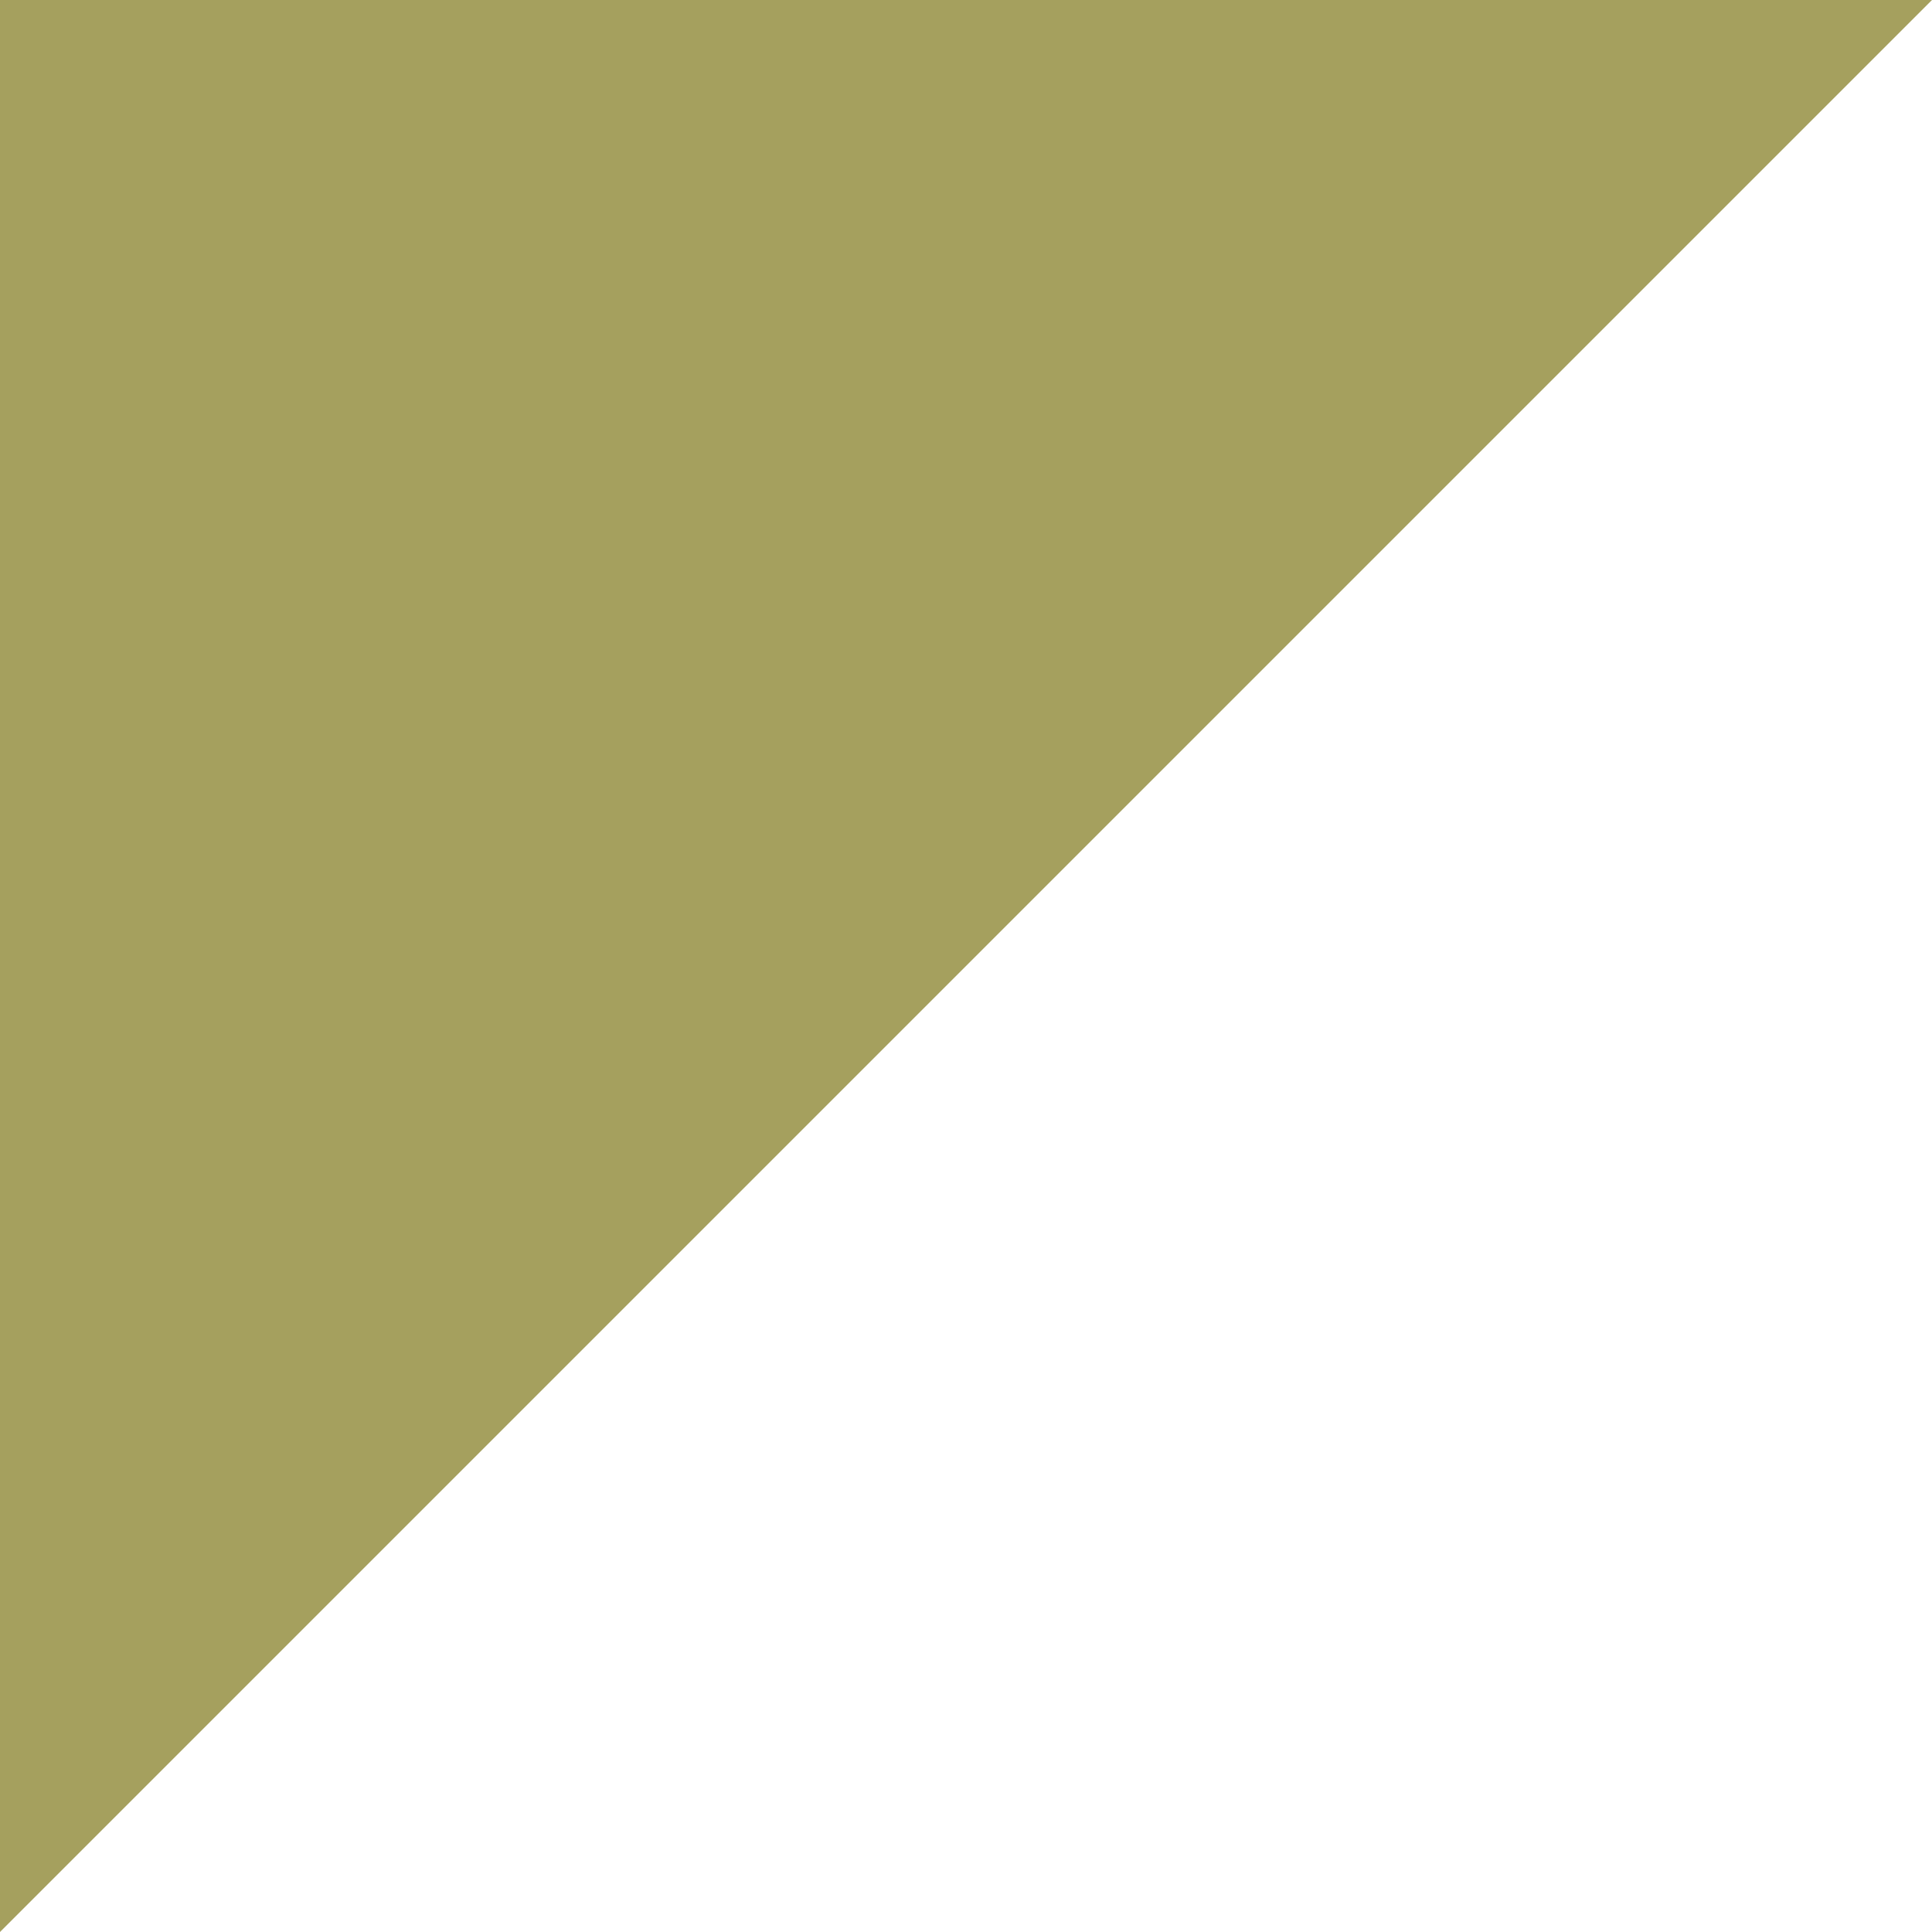
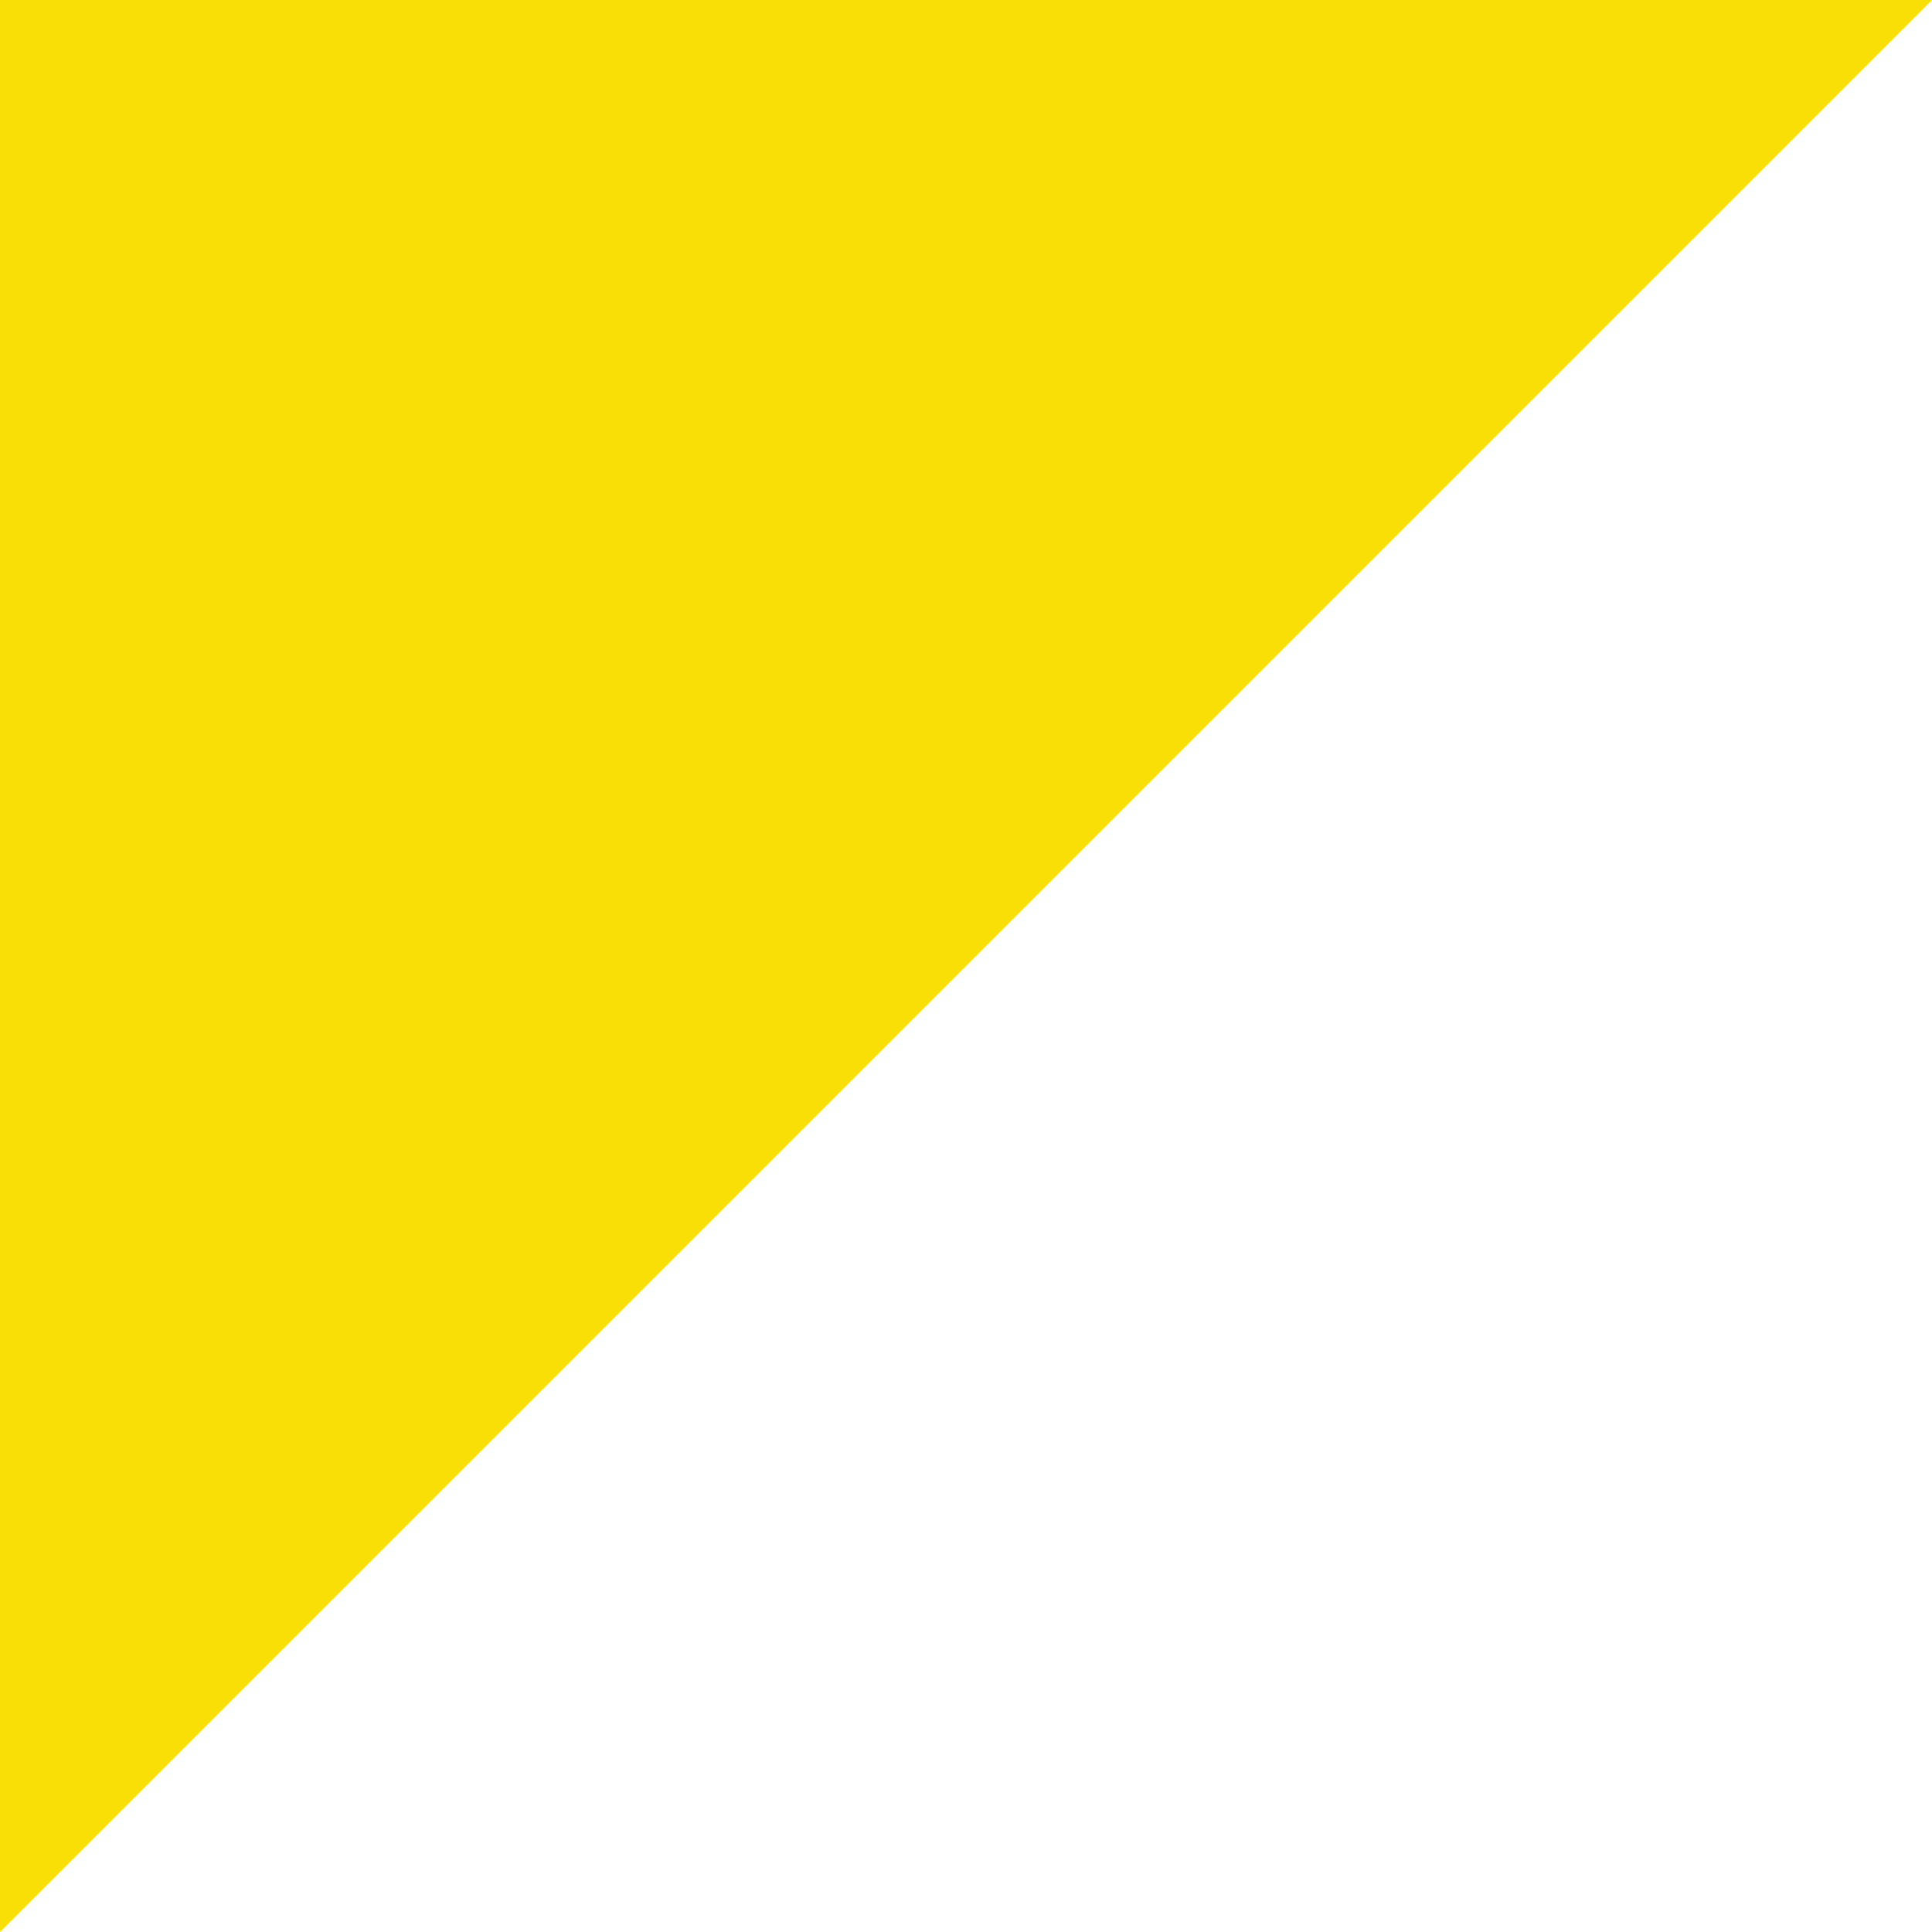
<svg xmlns="http://www.w3.org/2000/svg" version="1.1" id="splashbg" x="0px" y="0px" width="100%" height="100%" viewBox="0 0 100 100" preserveAspectRatio="none">

    enable-background="new 0 0 100 100" xml:space="preserve"&gt;
-     <polygon fill="#A5A05E" points="0,100 0,0 100,0 " />
+     <polygon fill="#FADF06" points="0,100 0,0 100,0 " />
</svg>
